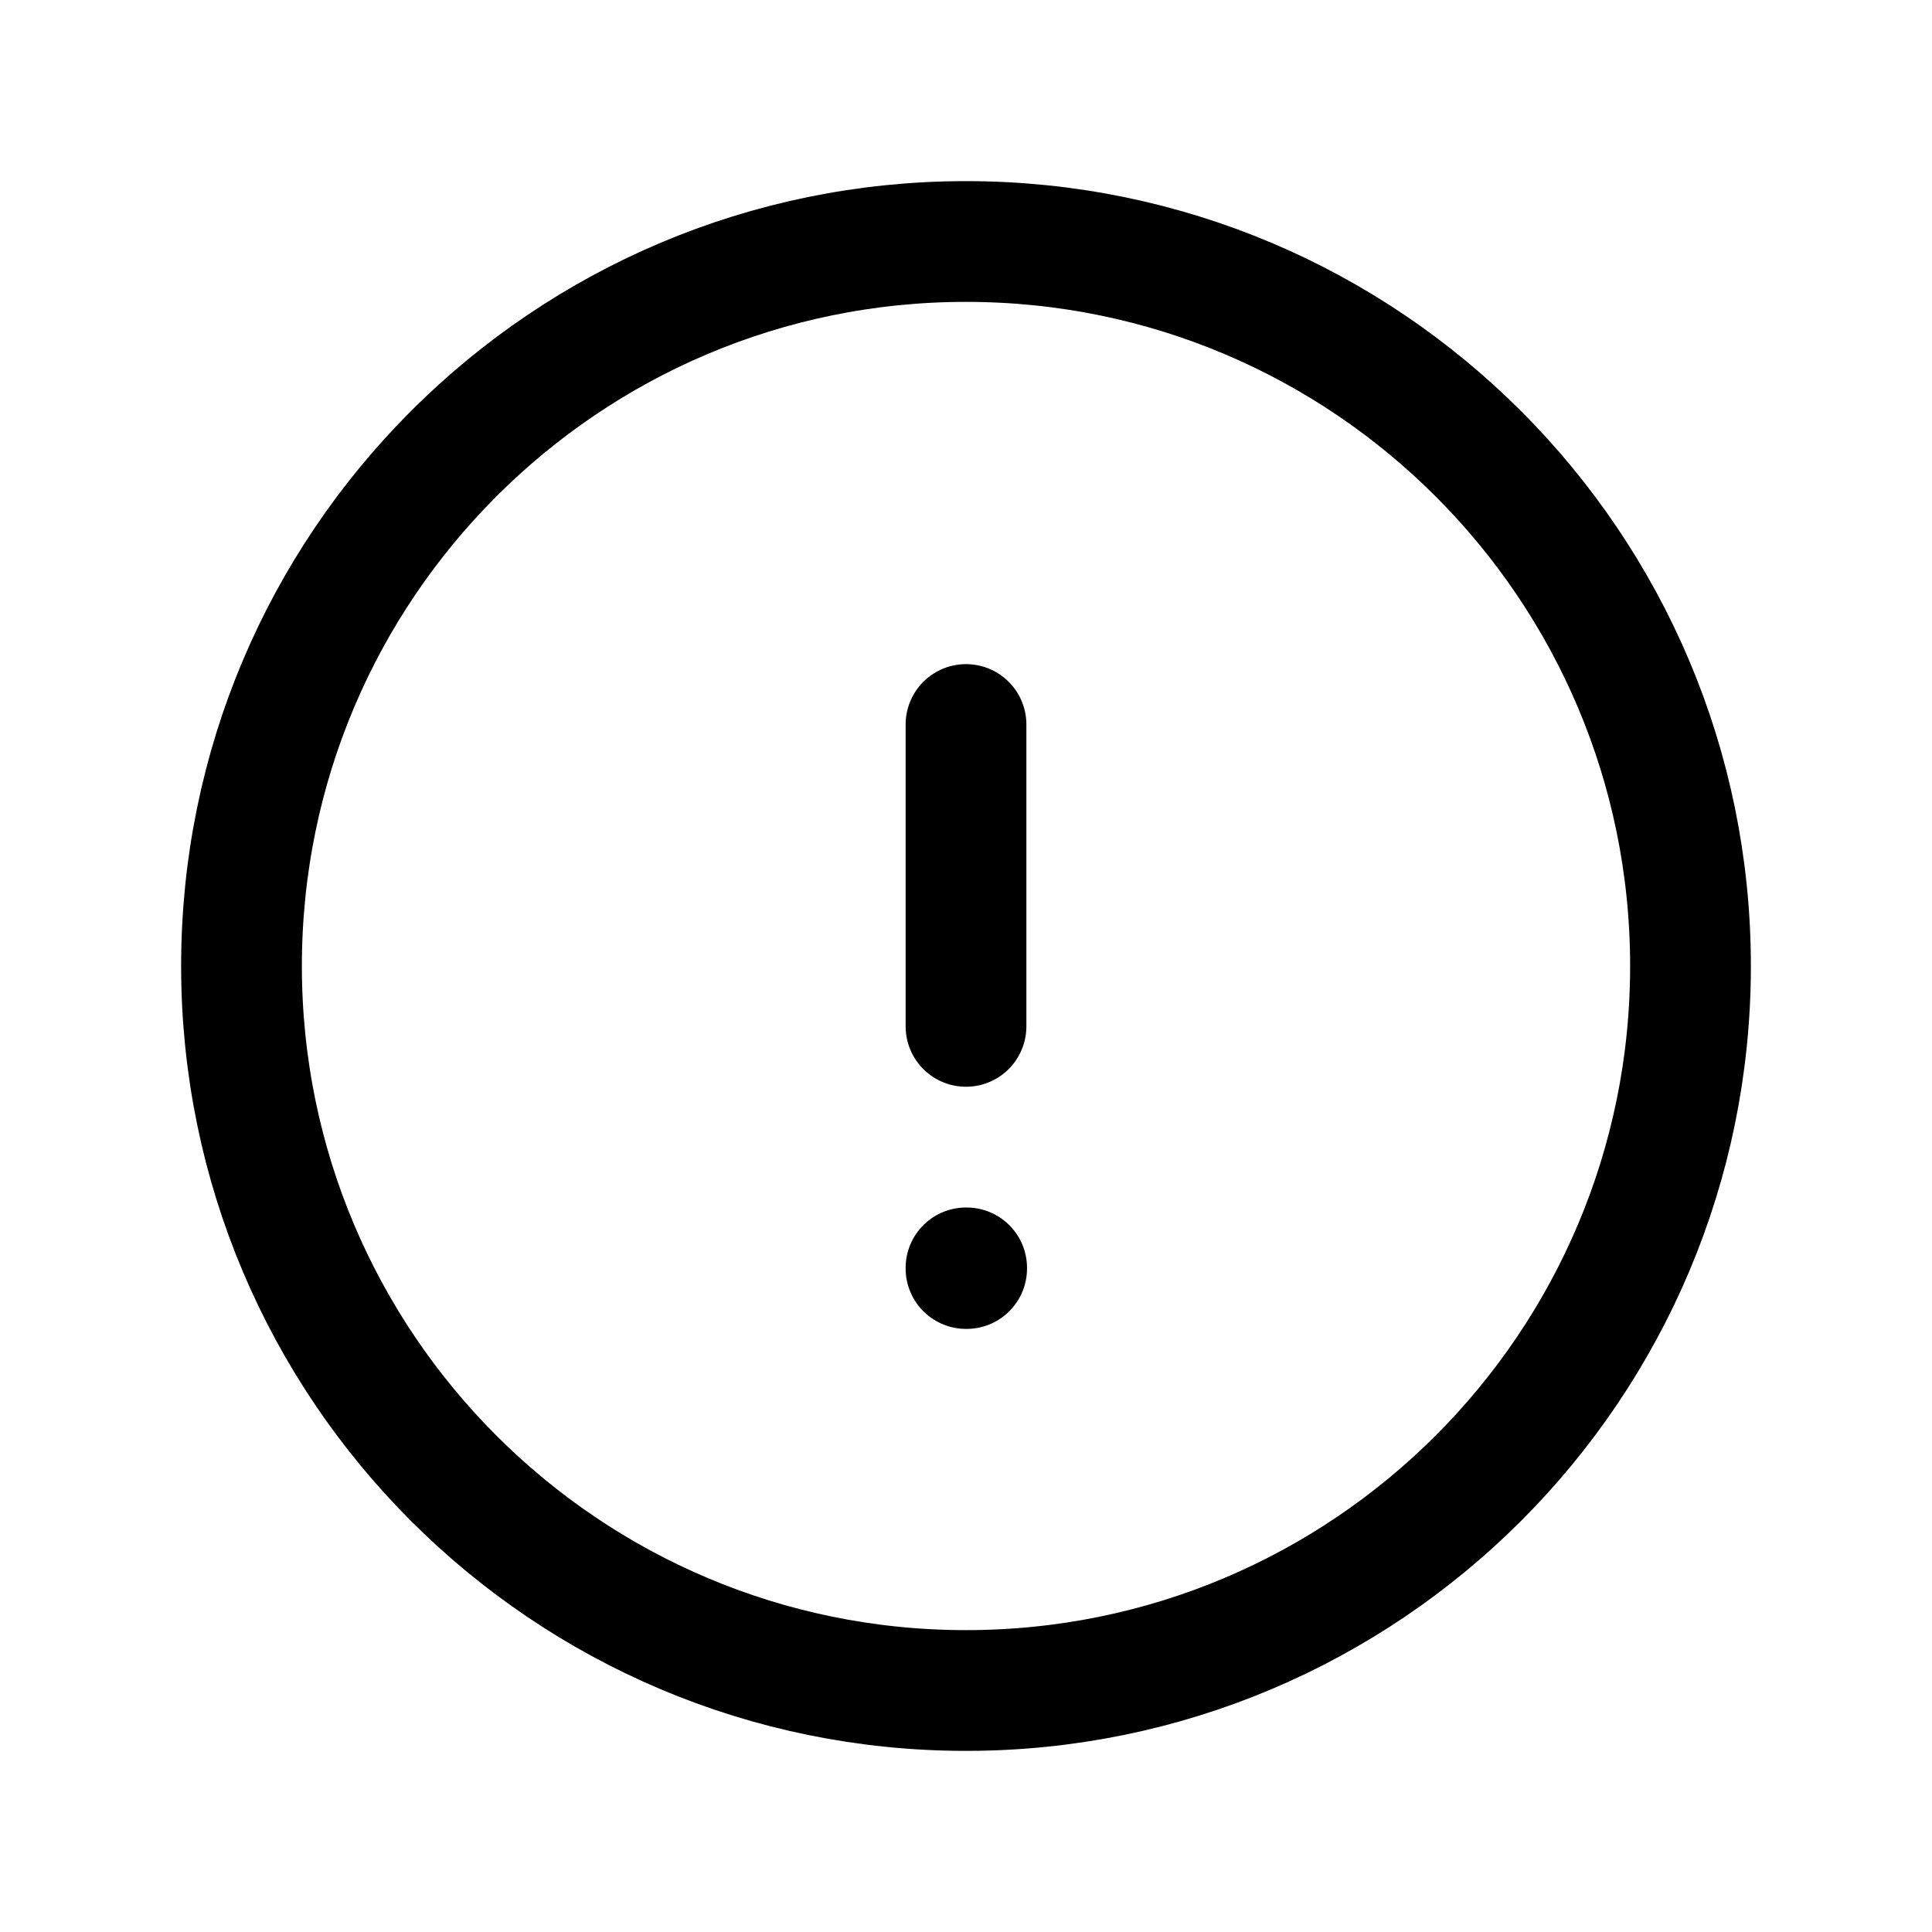
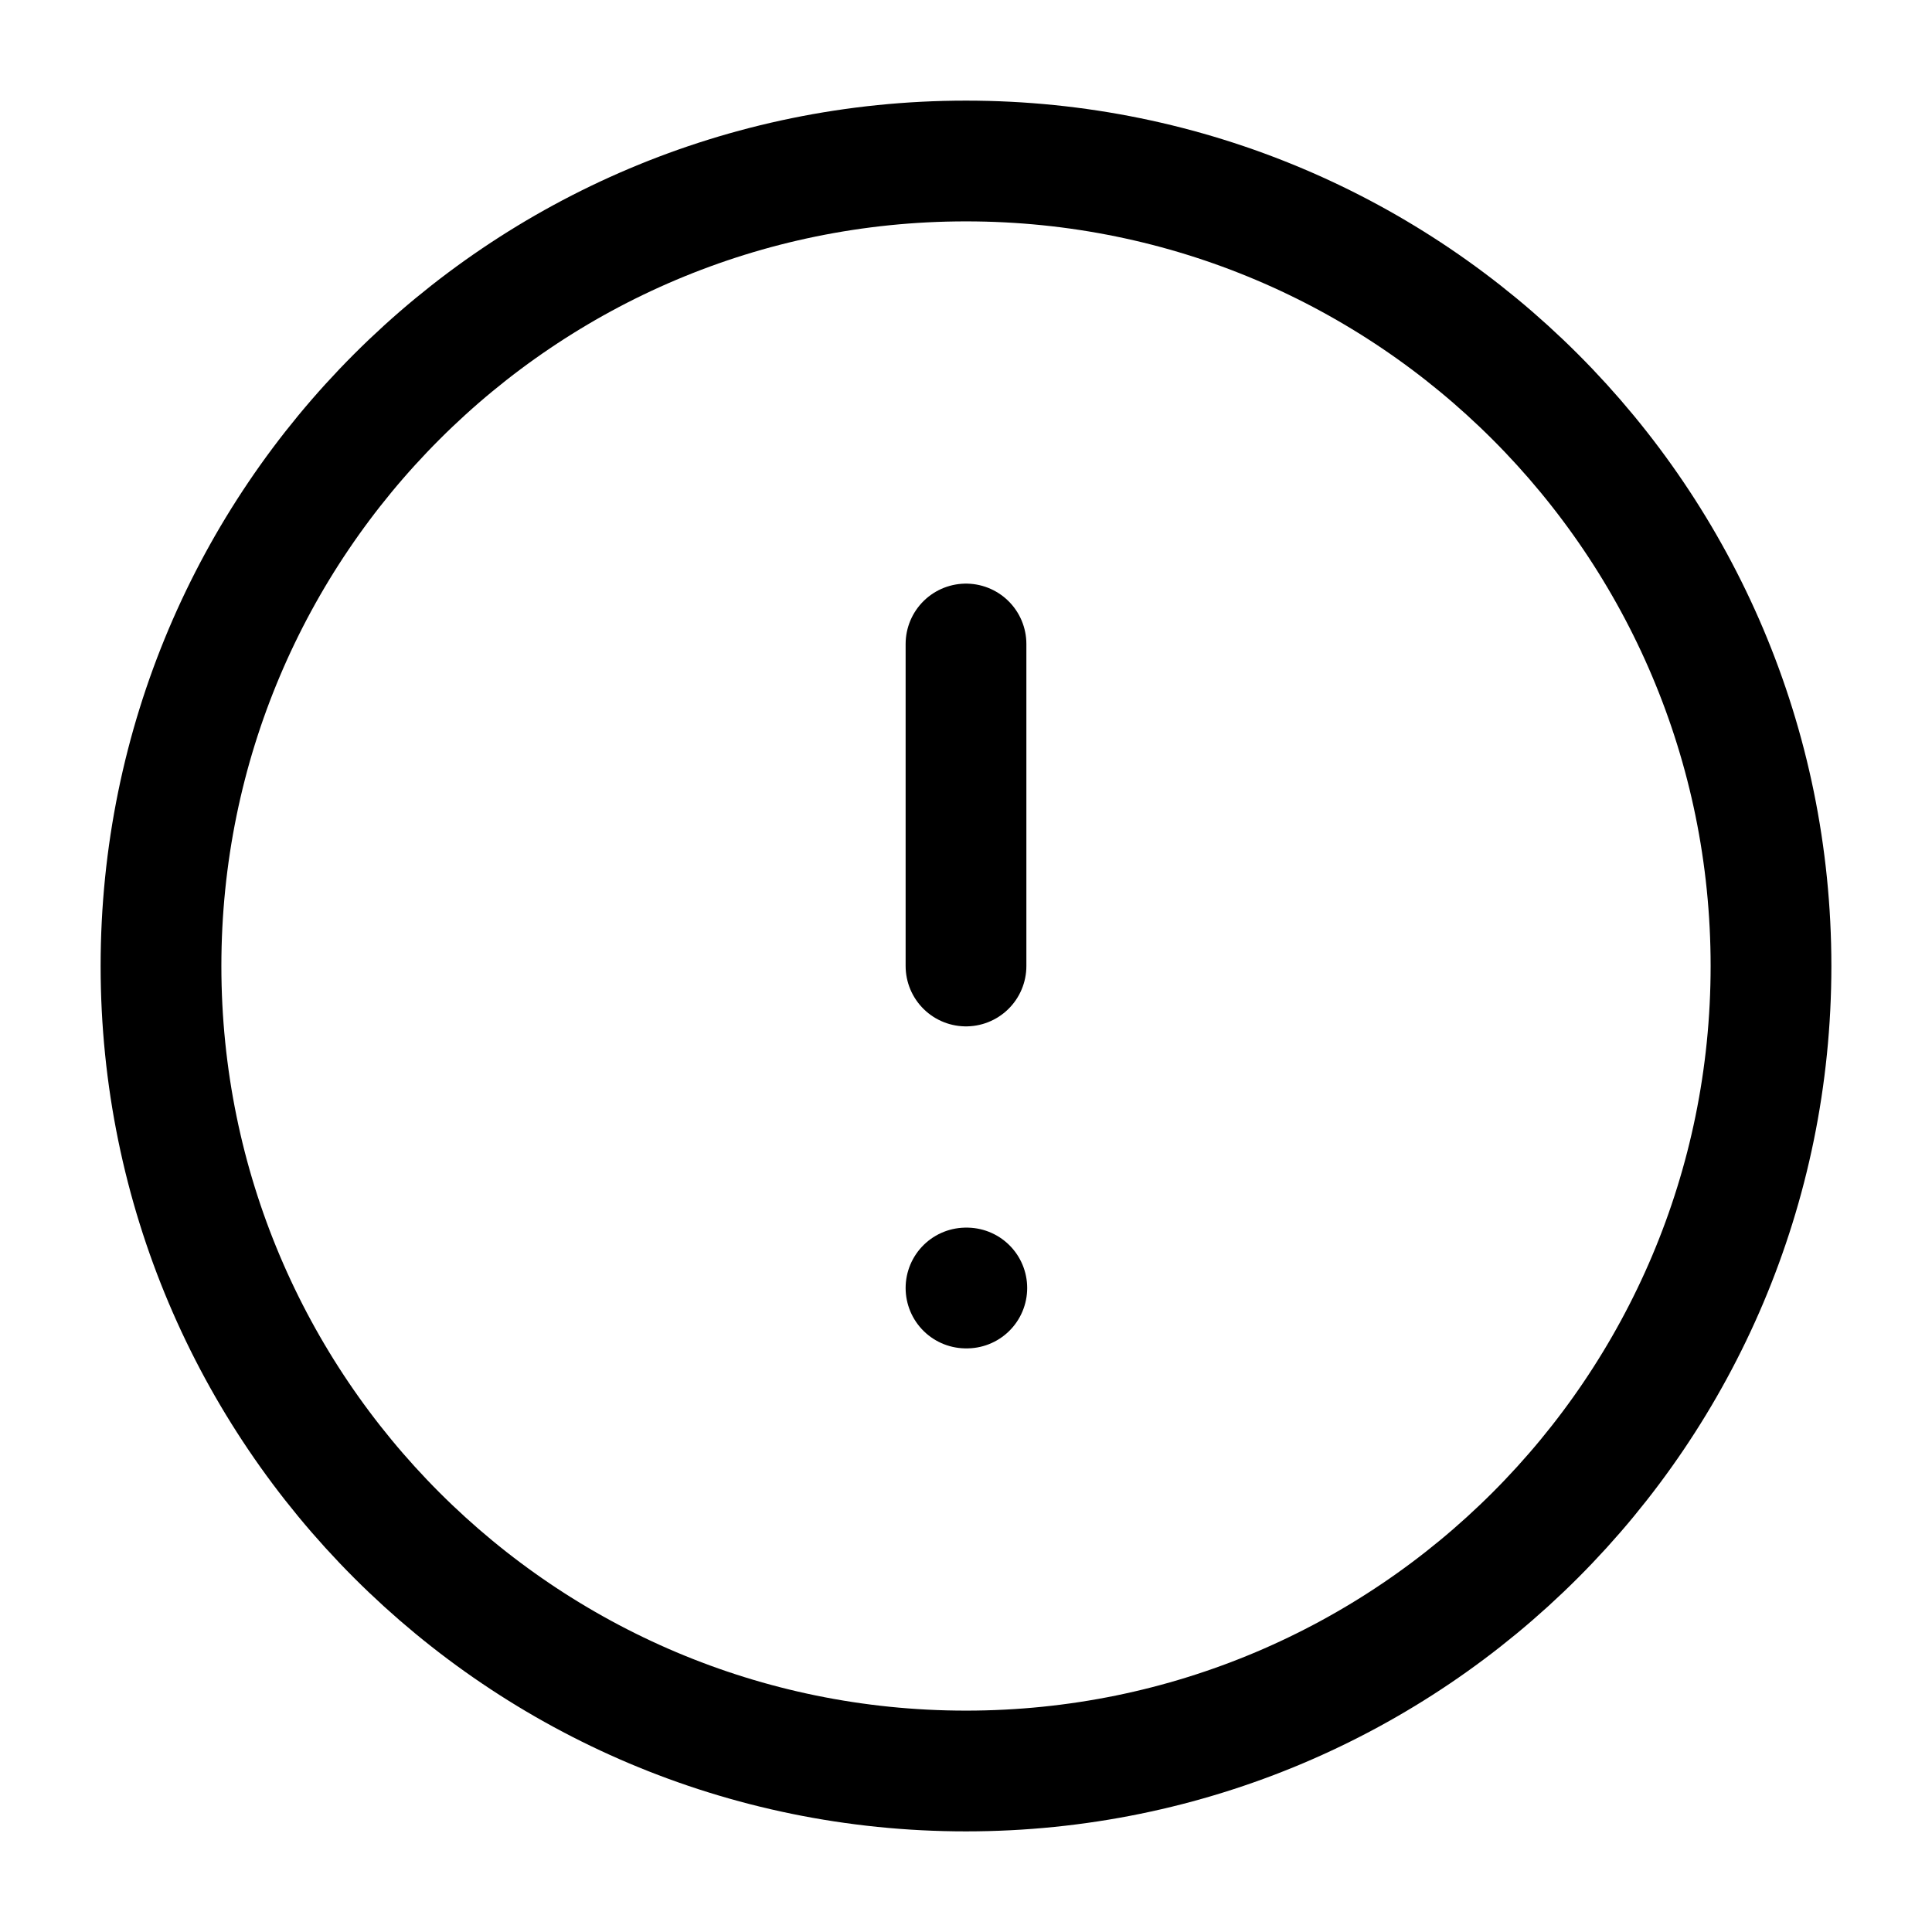
- <svg xmlns="http://www.w3.org/2000/svg" fill="none" viewBox="0 0 24 24" stroke-width="1.5" stroke="currentColor" class="size-6">
-   <path stroke-linecap="round" stroke-linejoin="round" d="M12 9v3.75m9-.75a9 9 0 1 1-18 0 9 9 0 0 1 18 0Zm-9 3.75h.008v.008H12v-.008Z" />
+ <svg xmlns="http://www.w3.org/2000/svg" viewBox="0 0 24 24" fill="none" stroke="currentColor" stroke-width="1.5" stroke-linecap="round" stroke-linejoin="round">
+   <circle cx="12" cy="12" r="10" />
+   <line x1="12" x2="12" y1="8" y2="12" />
+   <line x1="12" x2="12.01" y1="16" y2="16" />
</svg>
